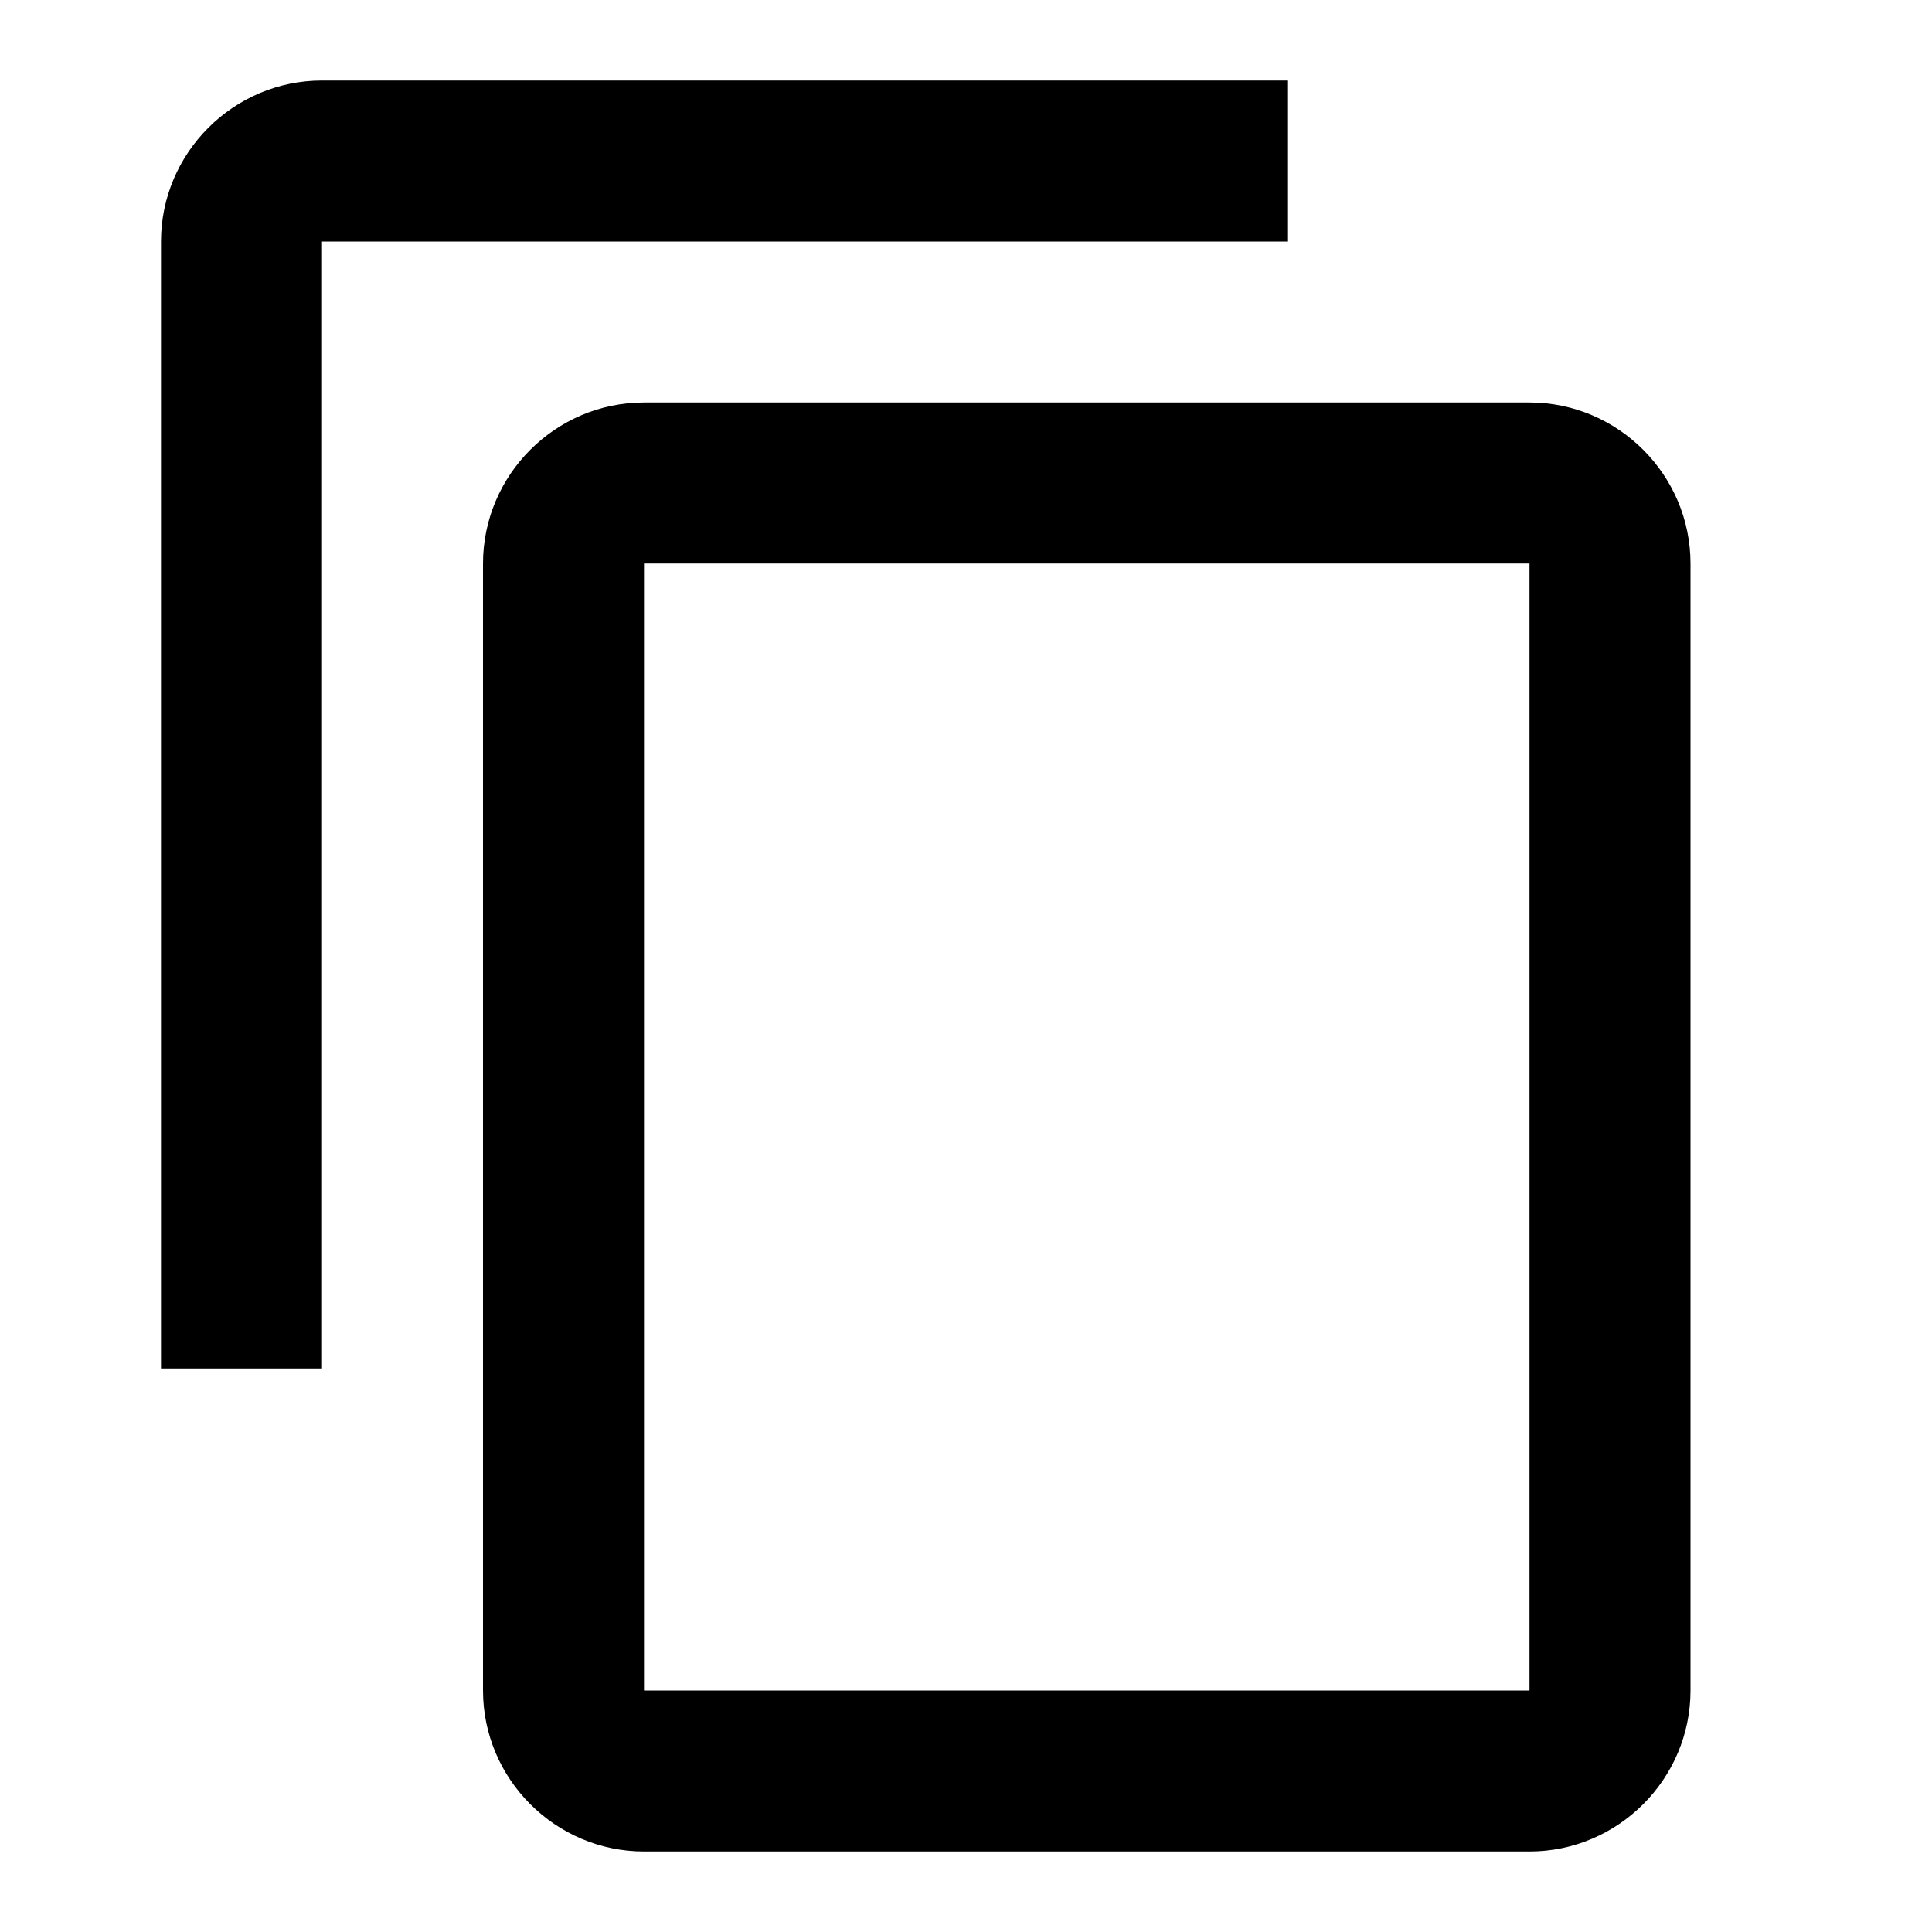
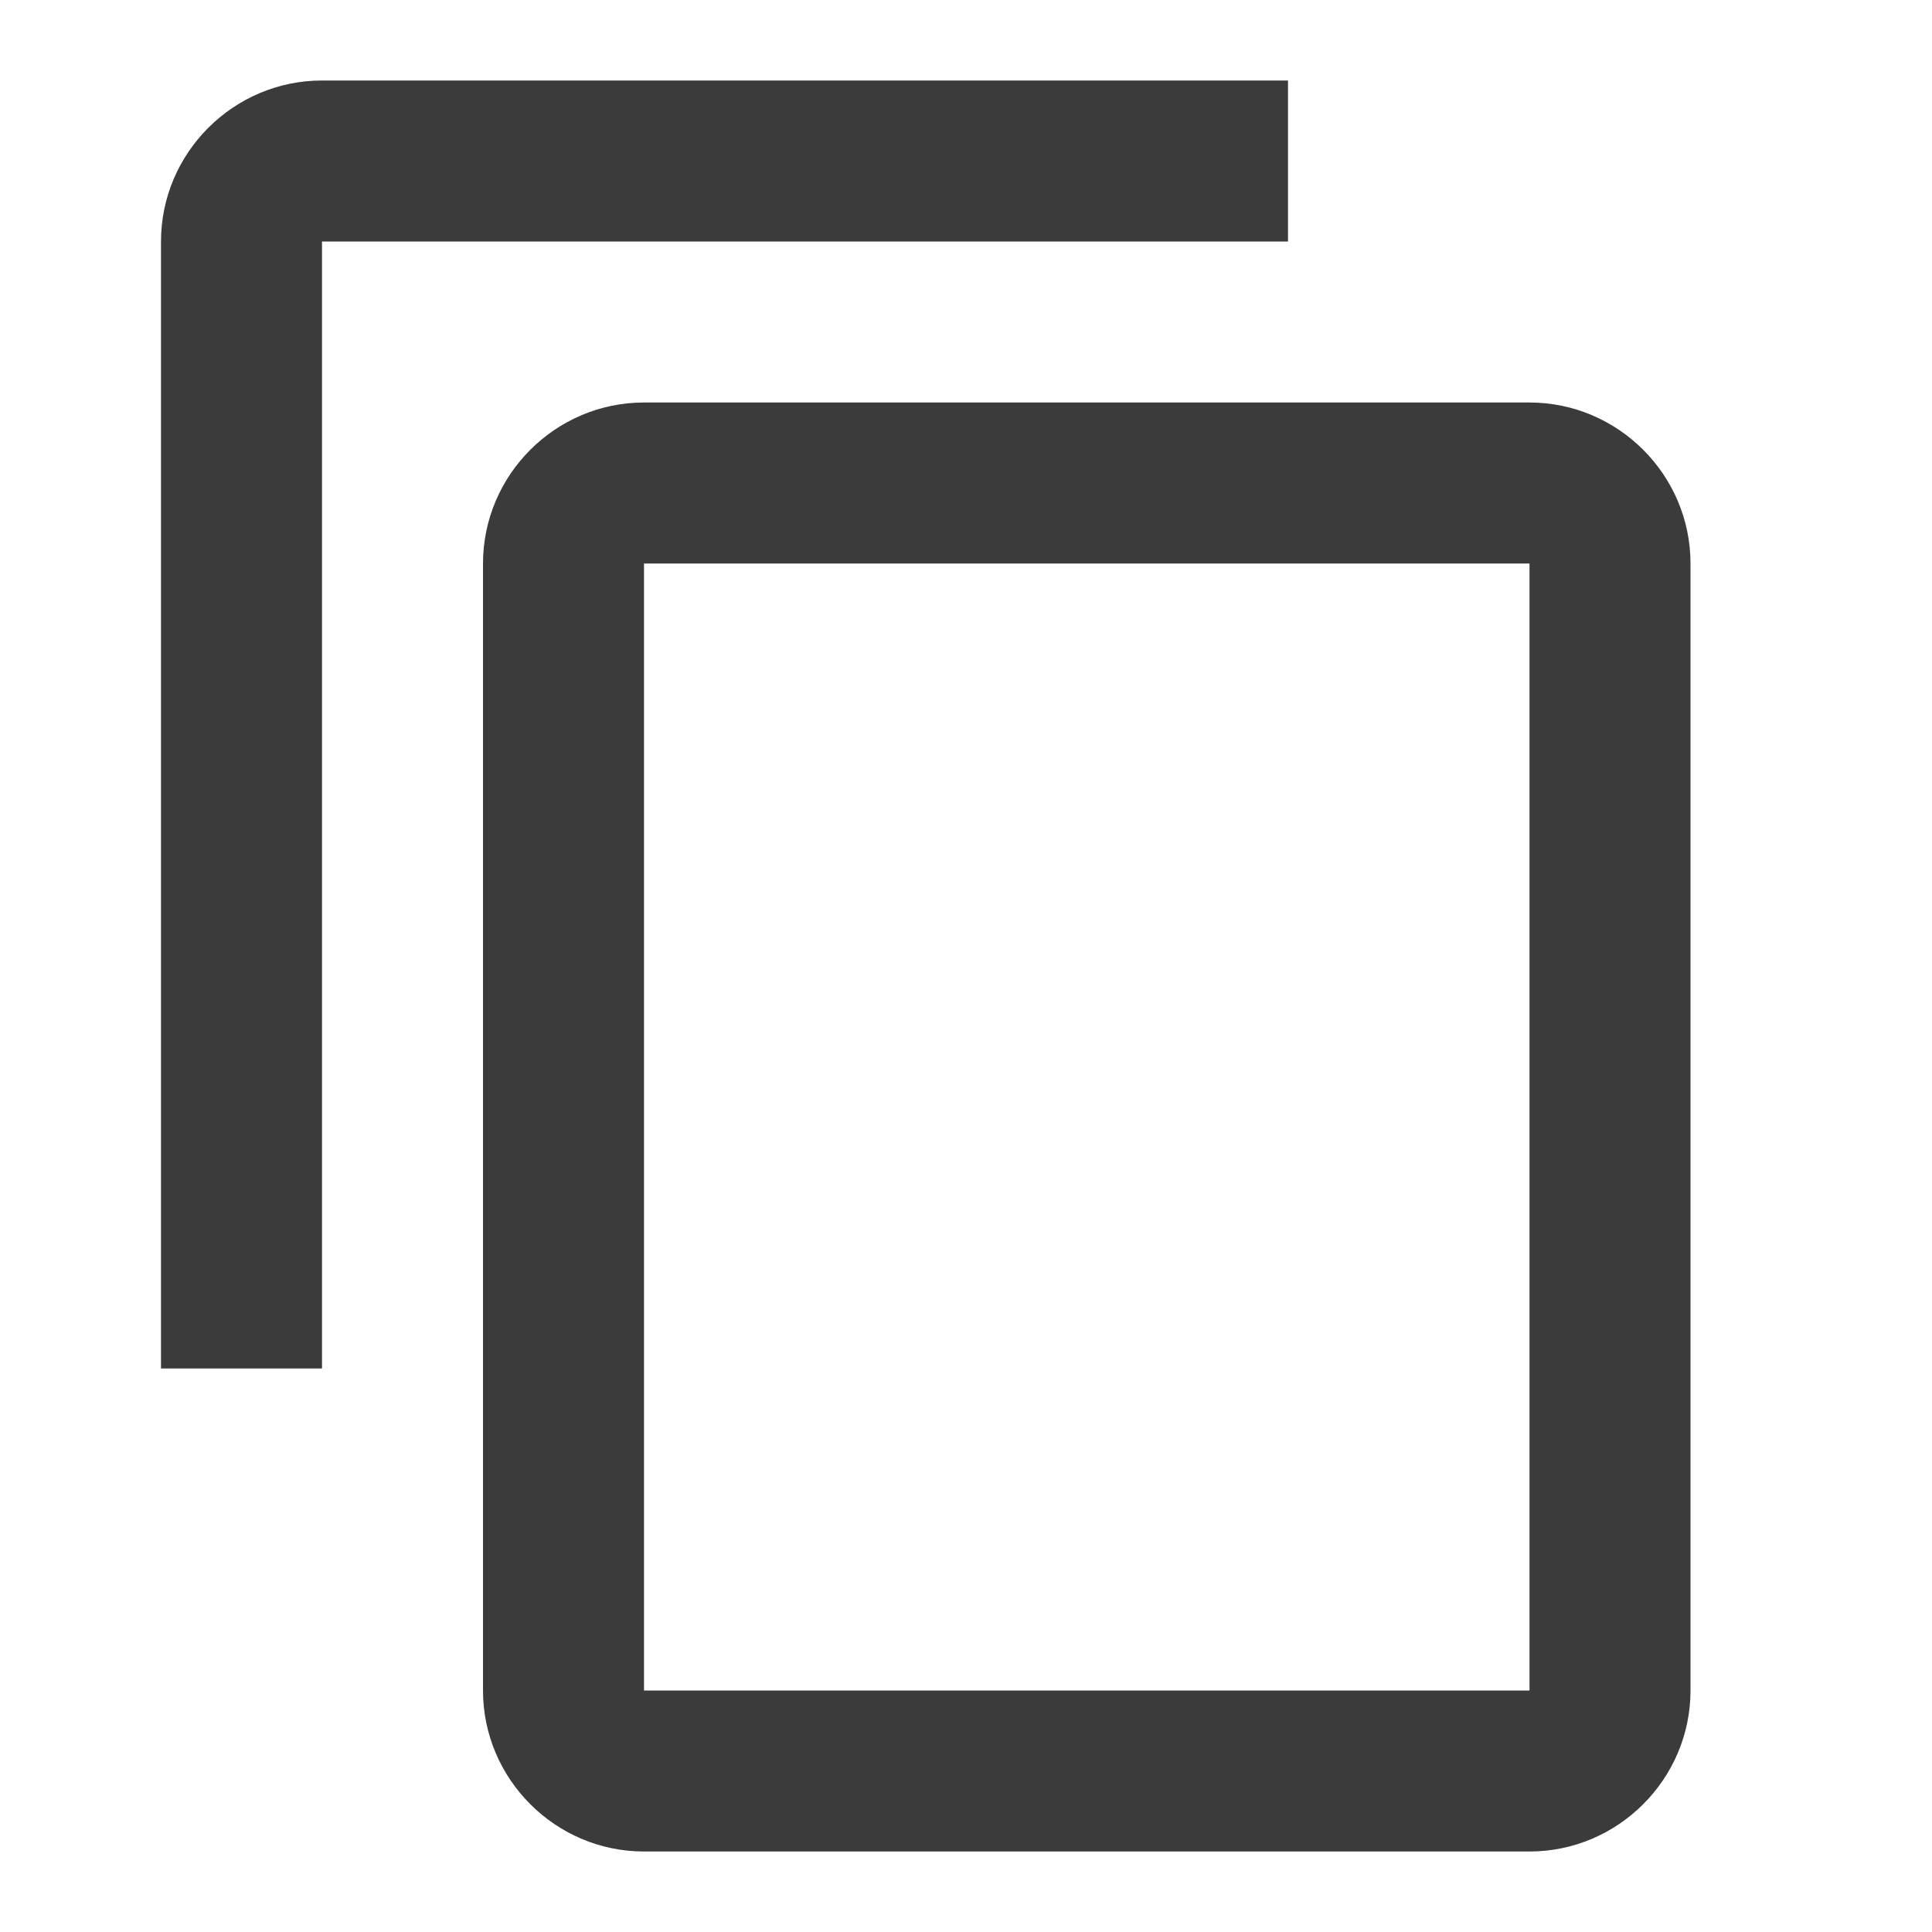
- <svg xmlns="http://www.w3.org/2000/svg" viewBox="0 0 24 24">
-   <path d="M16 1H4c-1.1 0-2 .9-2 2v14h2V3h12V1zm3 4H8c-1.1 0-2 .9-2 2v14c0 1.1.9 2 2 2h11c1.1 0 2-.9 2-2V7c0-1.1-.9-2-2-2zm0 16H8V7h11v14z" fill="currentColor" />
+ <svg xmlns="http://www.w3.org/2000/svg" version="1.1" id="Layer_1" x="0px" y="0px" viewBox="0 0 24 24" style="enable-background:new 0 0 24 24;" xml:space="preserve">
+   <style type="text/css">
+ 	.st0{fill:#3B3B3B;}
+ </style>
+   <path class="st0" d="M16,1H4C2.9,1,2,1.9,2,3v14h2V3h12V1z M19,5H8C6.9,5,6,5.9,6,7v14c0,1.1,0.9,2,2,2h11c1.1,0,2-0.9,2-2V7  C21,5.9,20.1,5,19,5z M19,21H8V7h11V21z" />
</svg>
